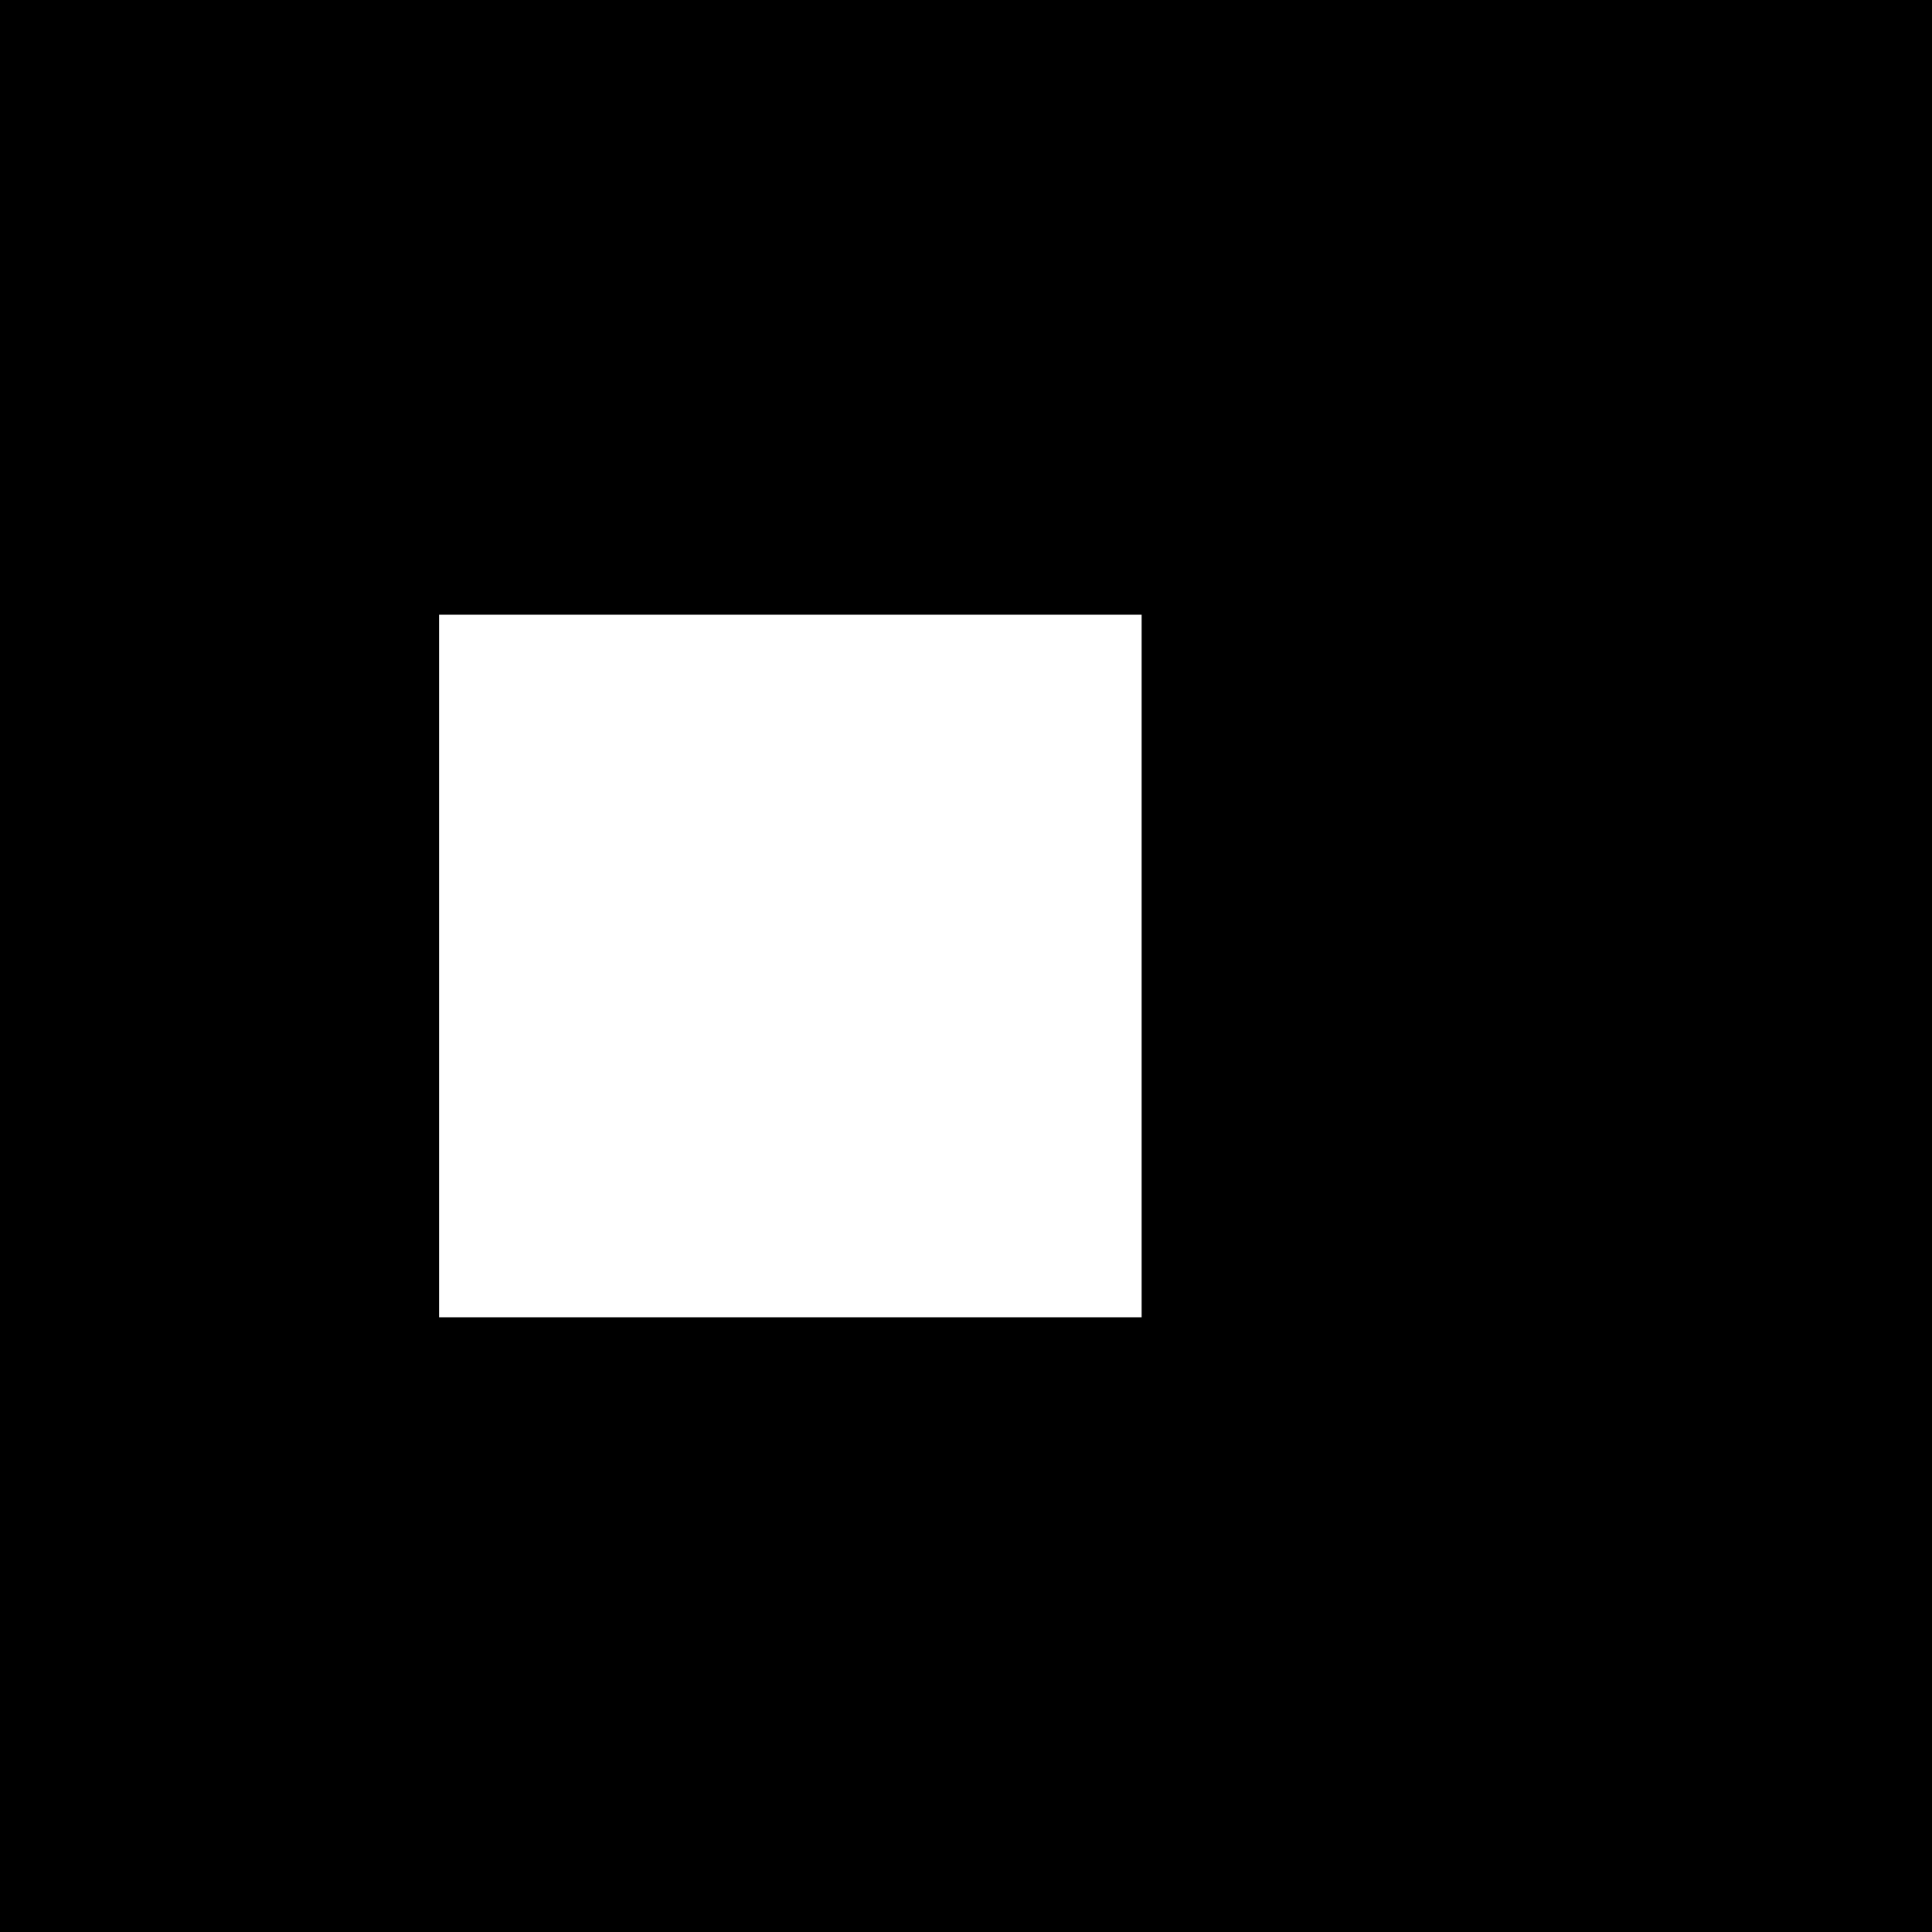
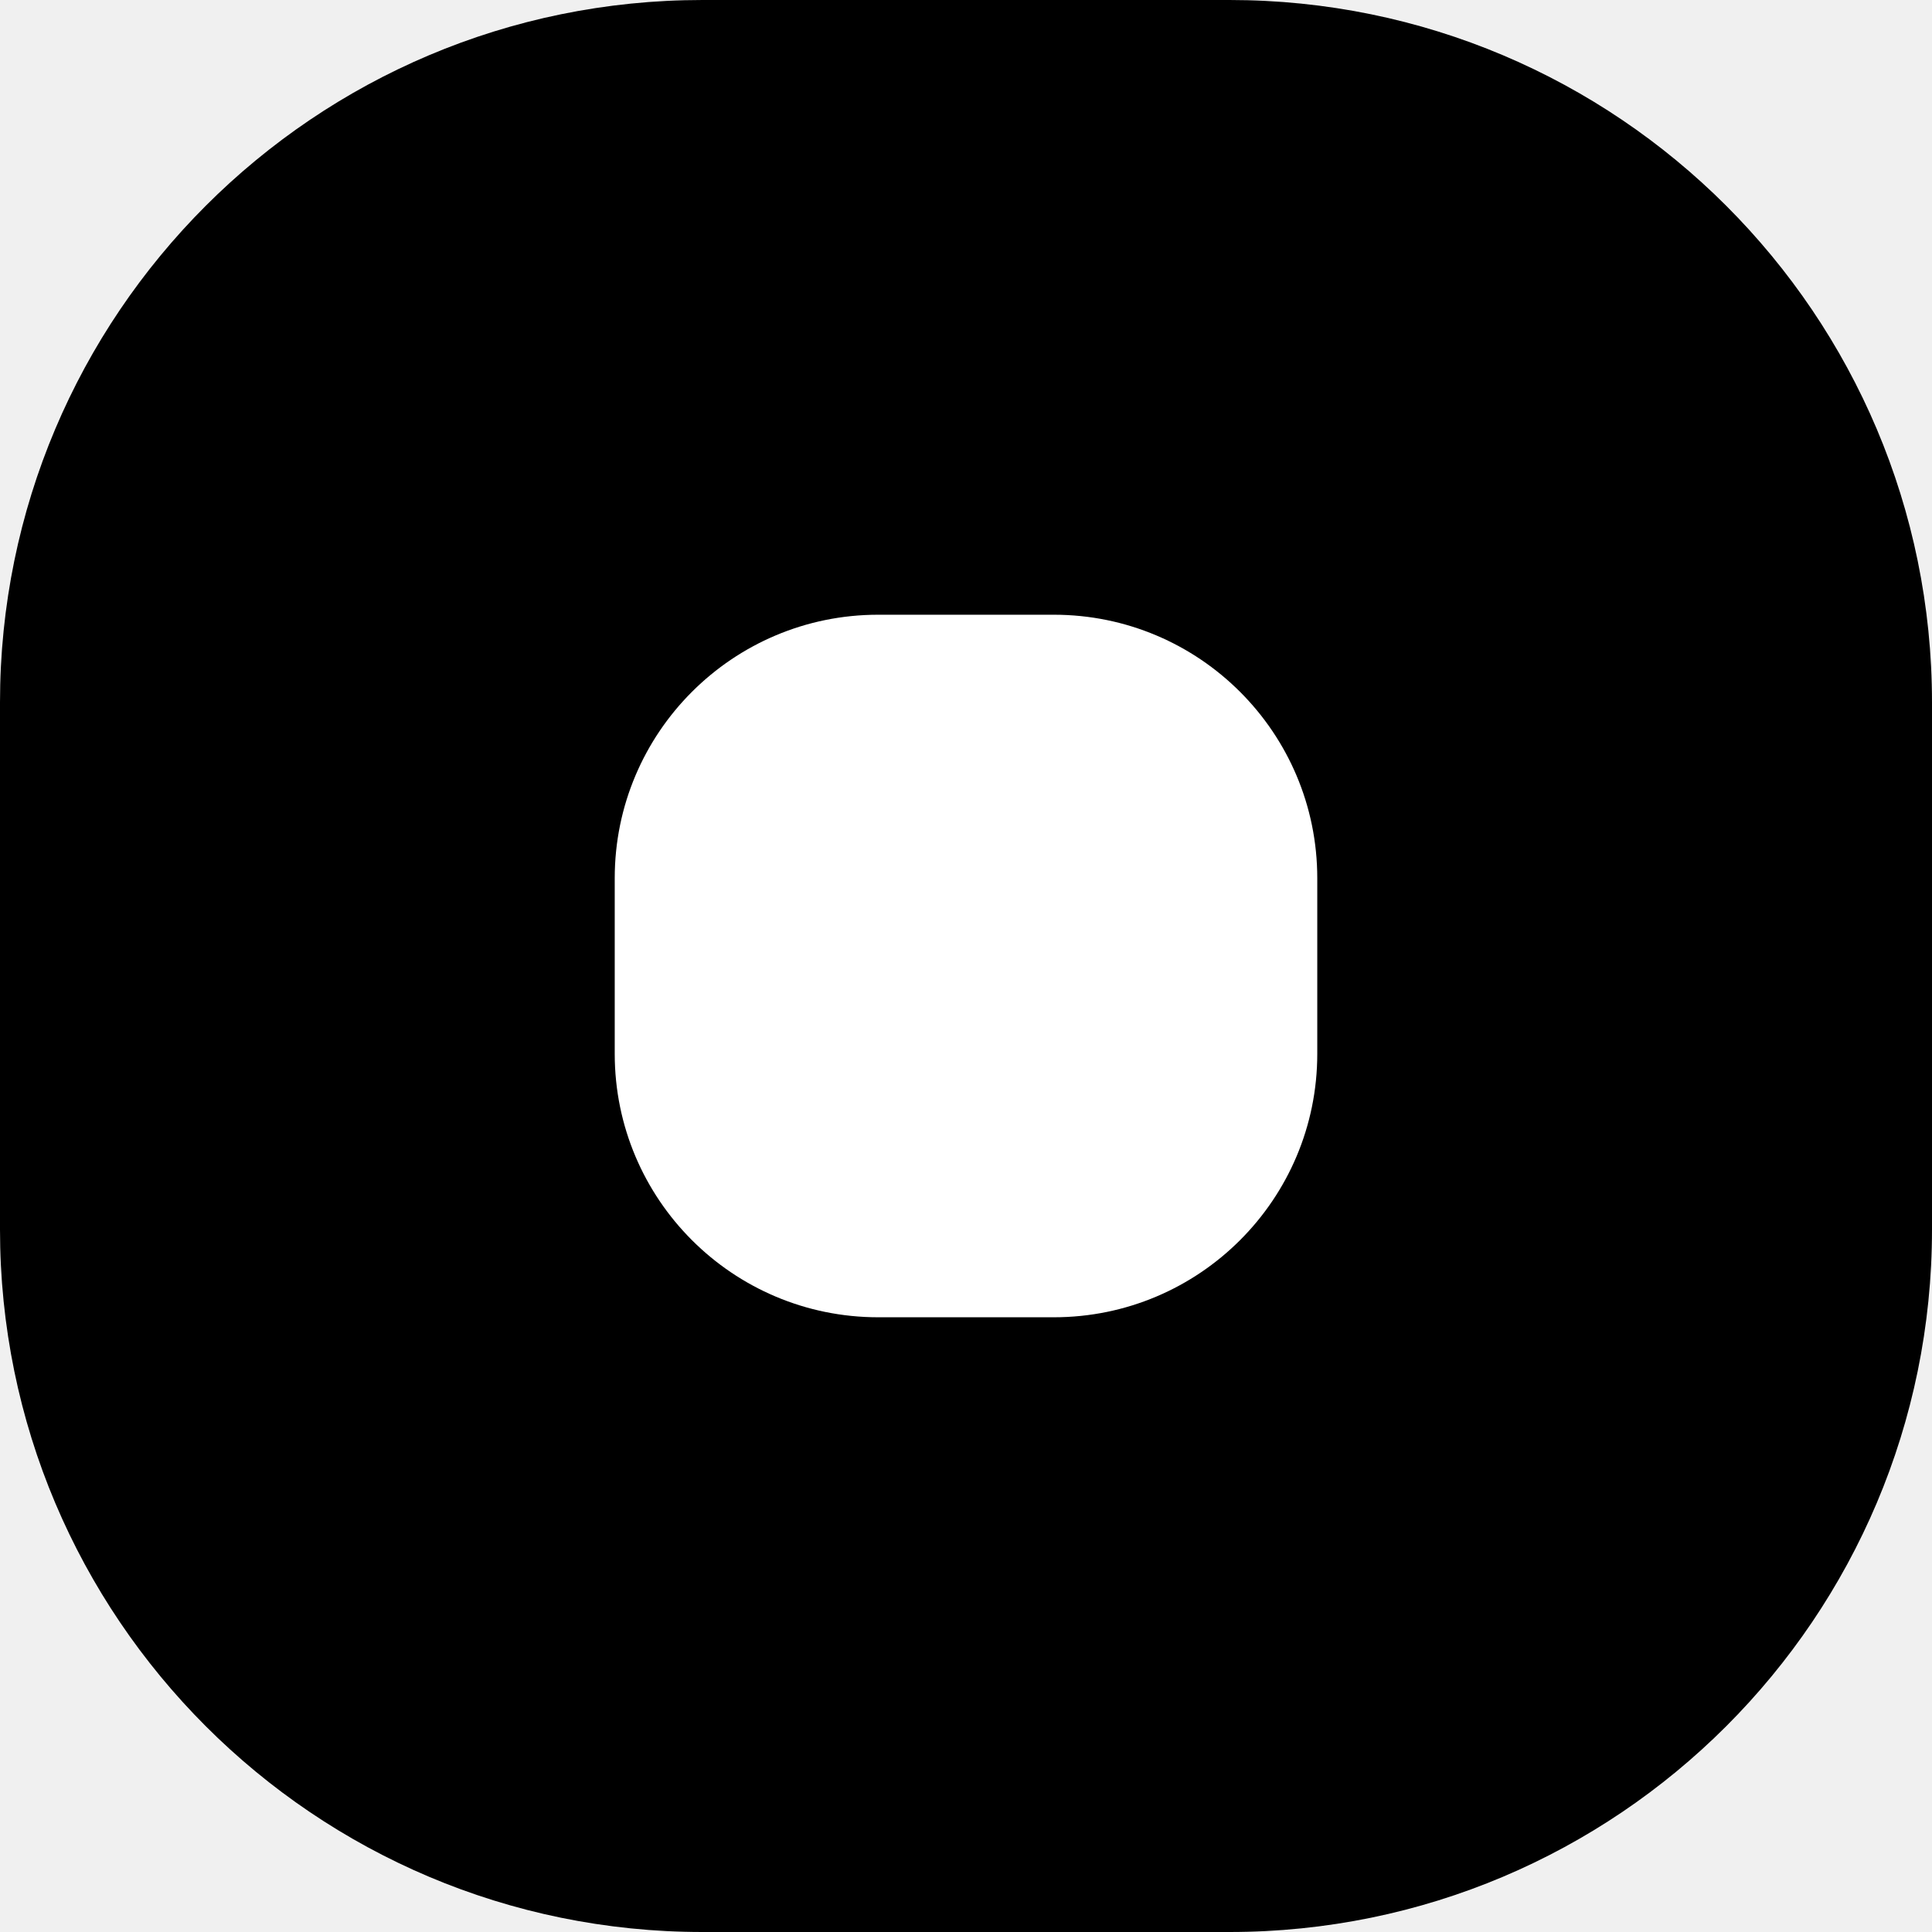
<svg xmlns="http://www.w3.org/2000/svg" width="44" height="44" viewBox="0 0 44 44" fill="none">
-   <rect width="44" height="44" fill="black" />
-   <rect x="10" y="14" width="16" height="16" fill="white" />
+   <rect width="44" height="44" rx="16" fill="black" />
+   <rect x="14" y="14" width="16" height="16" rx="6" fill="white" />
</svg>
